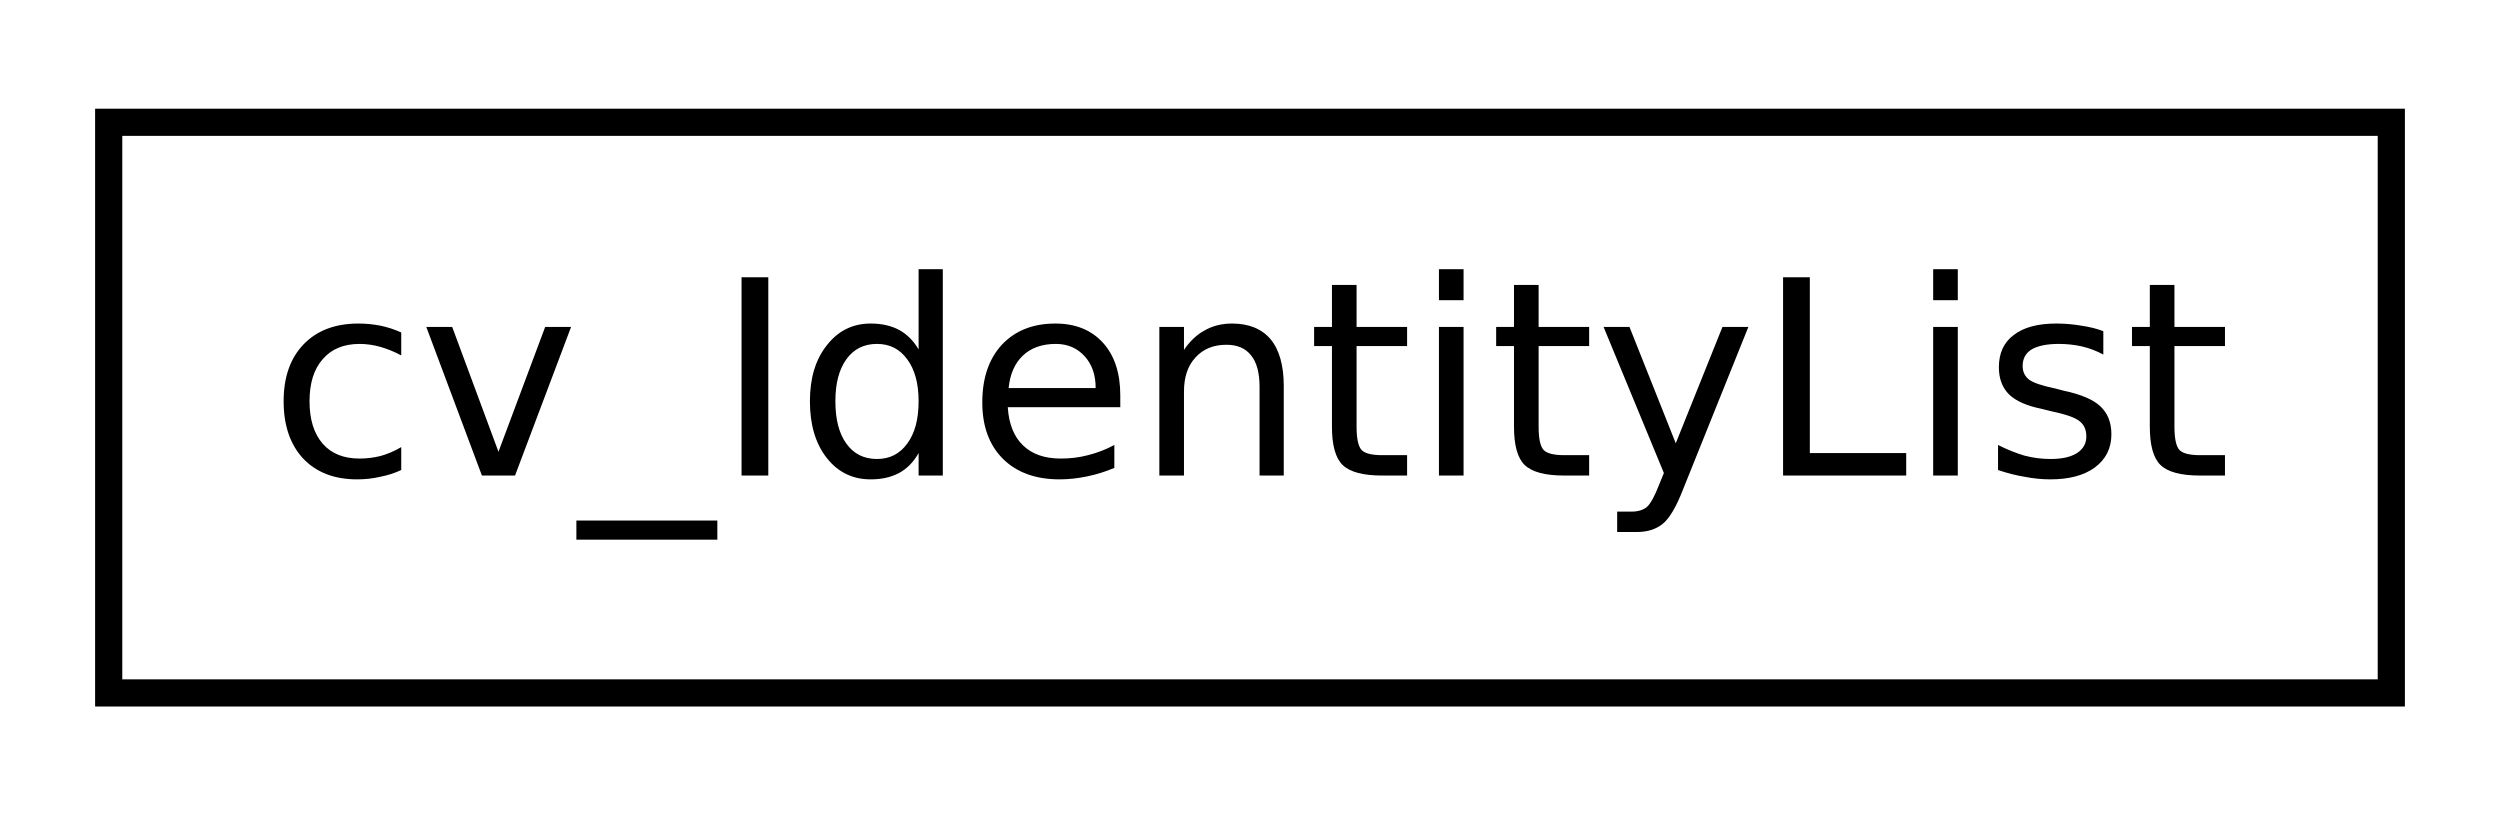
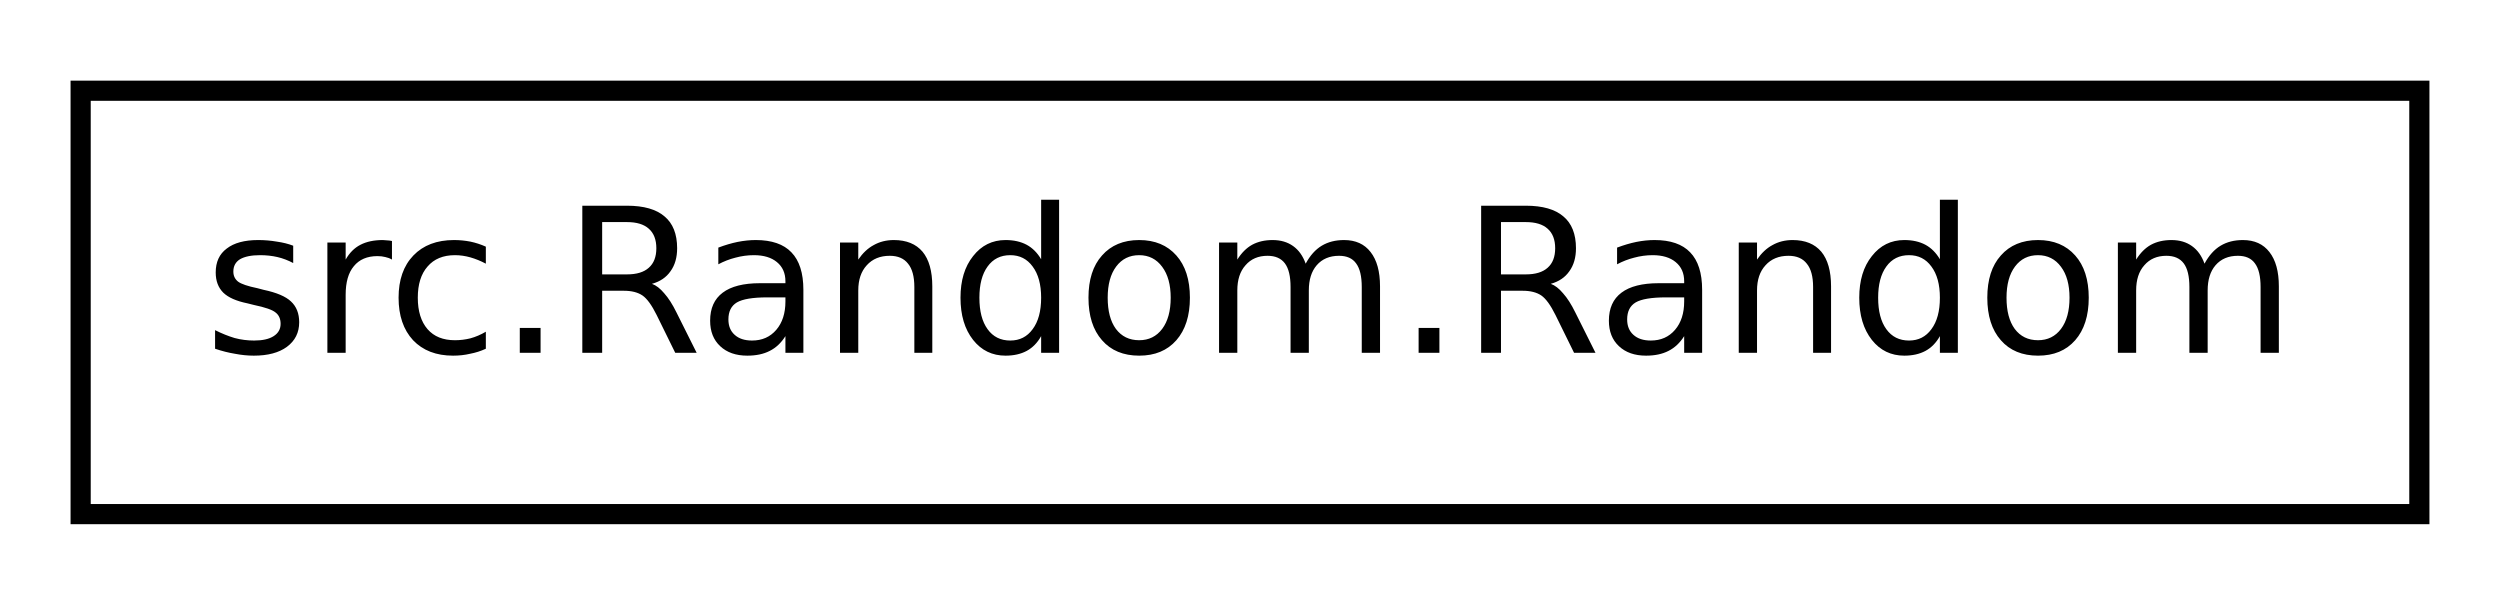
- <svg xmlns="http://www.w3.org/2000/svg" xmlns:xlink="http://www.w3.org/1999/xlink" width="92pt" height="30pt" viewBox="0.00 0.00 92.00 30.00">
+ <svg xmlns="http://www.w3.org/2000/svg" xmlns:xlink="http://www.w3.org/1999/xlink" width="124pt" height="30pt" viewBox="0.00 0.00 124.00 30.00">
  <g id="graph1" class="graph" transform="scale(1 1) rotate(0) translate(4 26)">
-     <polygon fill="white" stroke="white" points="-4,5 -4,-26 89,-26 89,5 -4,5" />
+     <polygon fill="white" stroke="white" points="-4,5 -4,-26 121,-26 121,5 -4,5" />
    <g id="node1" class="node">
-       <a xlink:href="classcv___identity_list.html" target="_top" xlink:title="In dieser Klasse werden sämtliche Identitäten eines Charakters gespeichert.">
-         <polygon fill="white" stroke="black" points="0,-0.5 0,-21.5 84,-21.5 84,-0.5 0,-0.5" />
-         <text text-anchor="middle" x="42" y="-8.5" font-family="DejaVuSans" font-size="10.00">cv_IdentityList</text>
+       <a xlink:href="classsrc_1_1_random_1_1_random.html" target="_top" xlink:title="src.Random.Random">
+         <polygon fill="white" stroke="black" points="0,-0.5 0,-21.5 116,-21.5 116,-0.5 0,-0.5" />
+         <text text-anchor="middle" x="58" y="-8.5" font-family="DejaVuSans" font-size="10.00">src.Random.Random</text>
      </a>
    </g>
  </g>
</svg>
